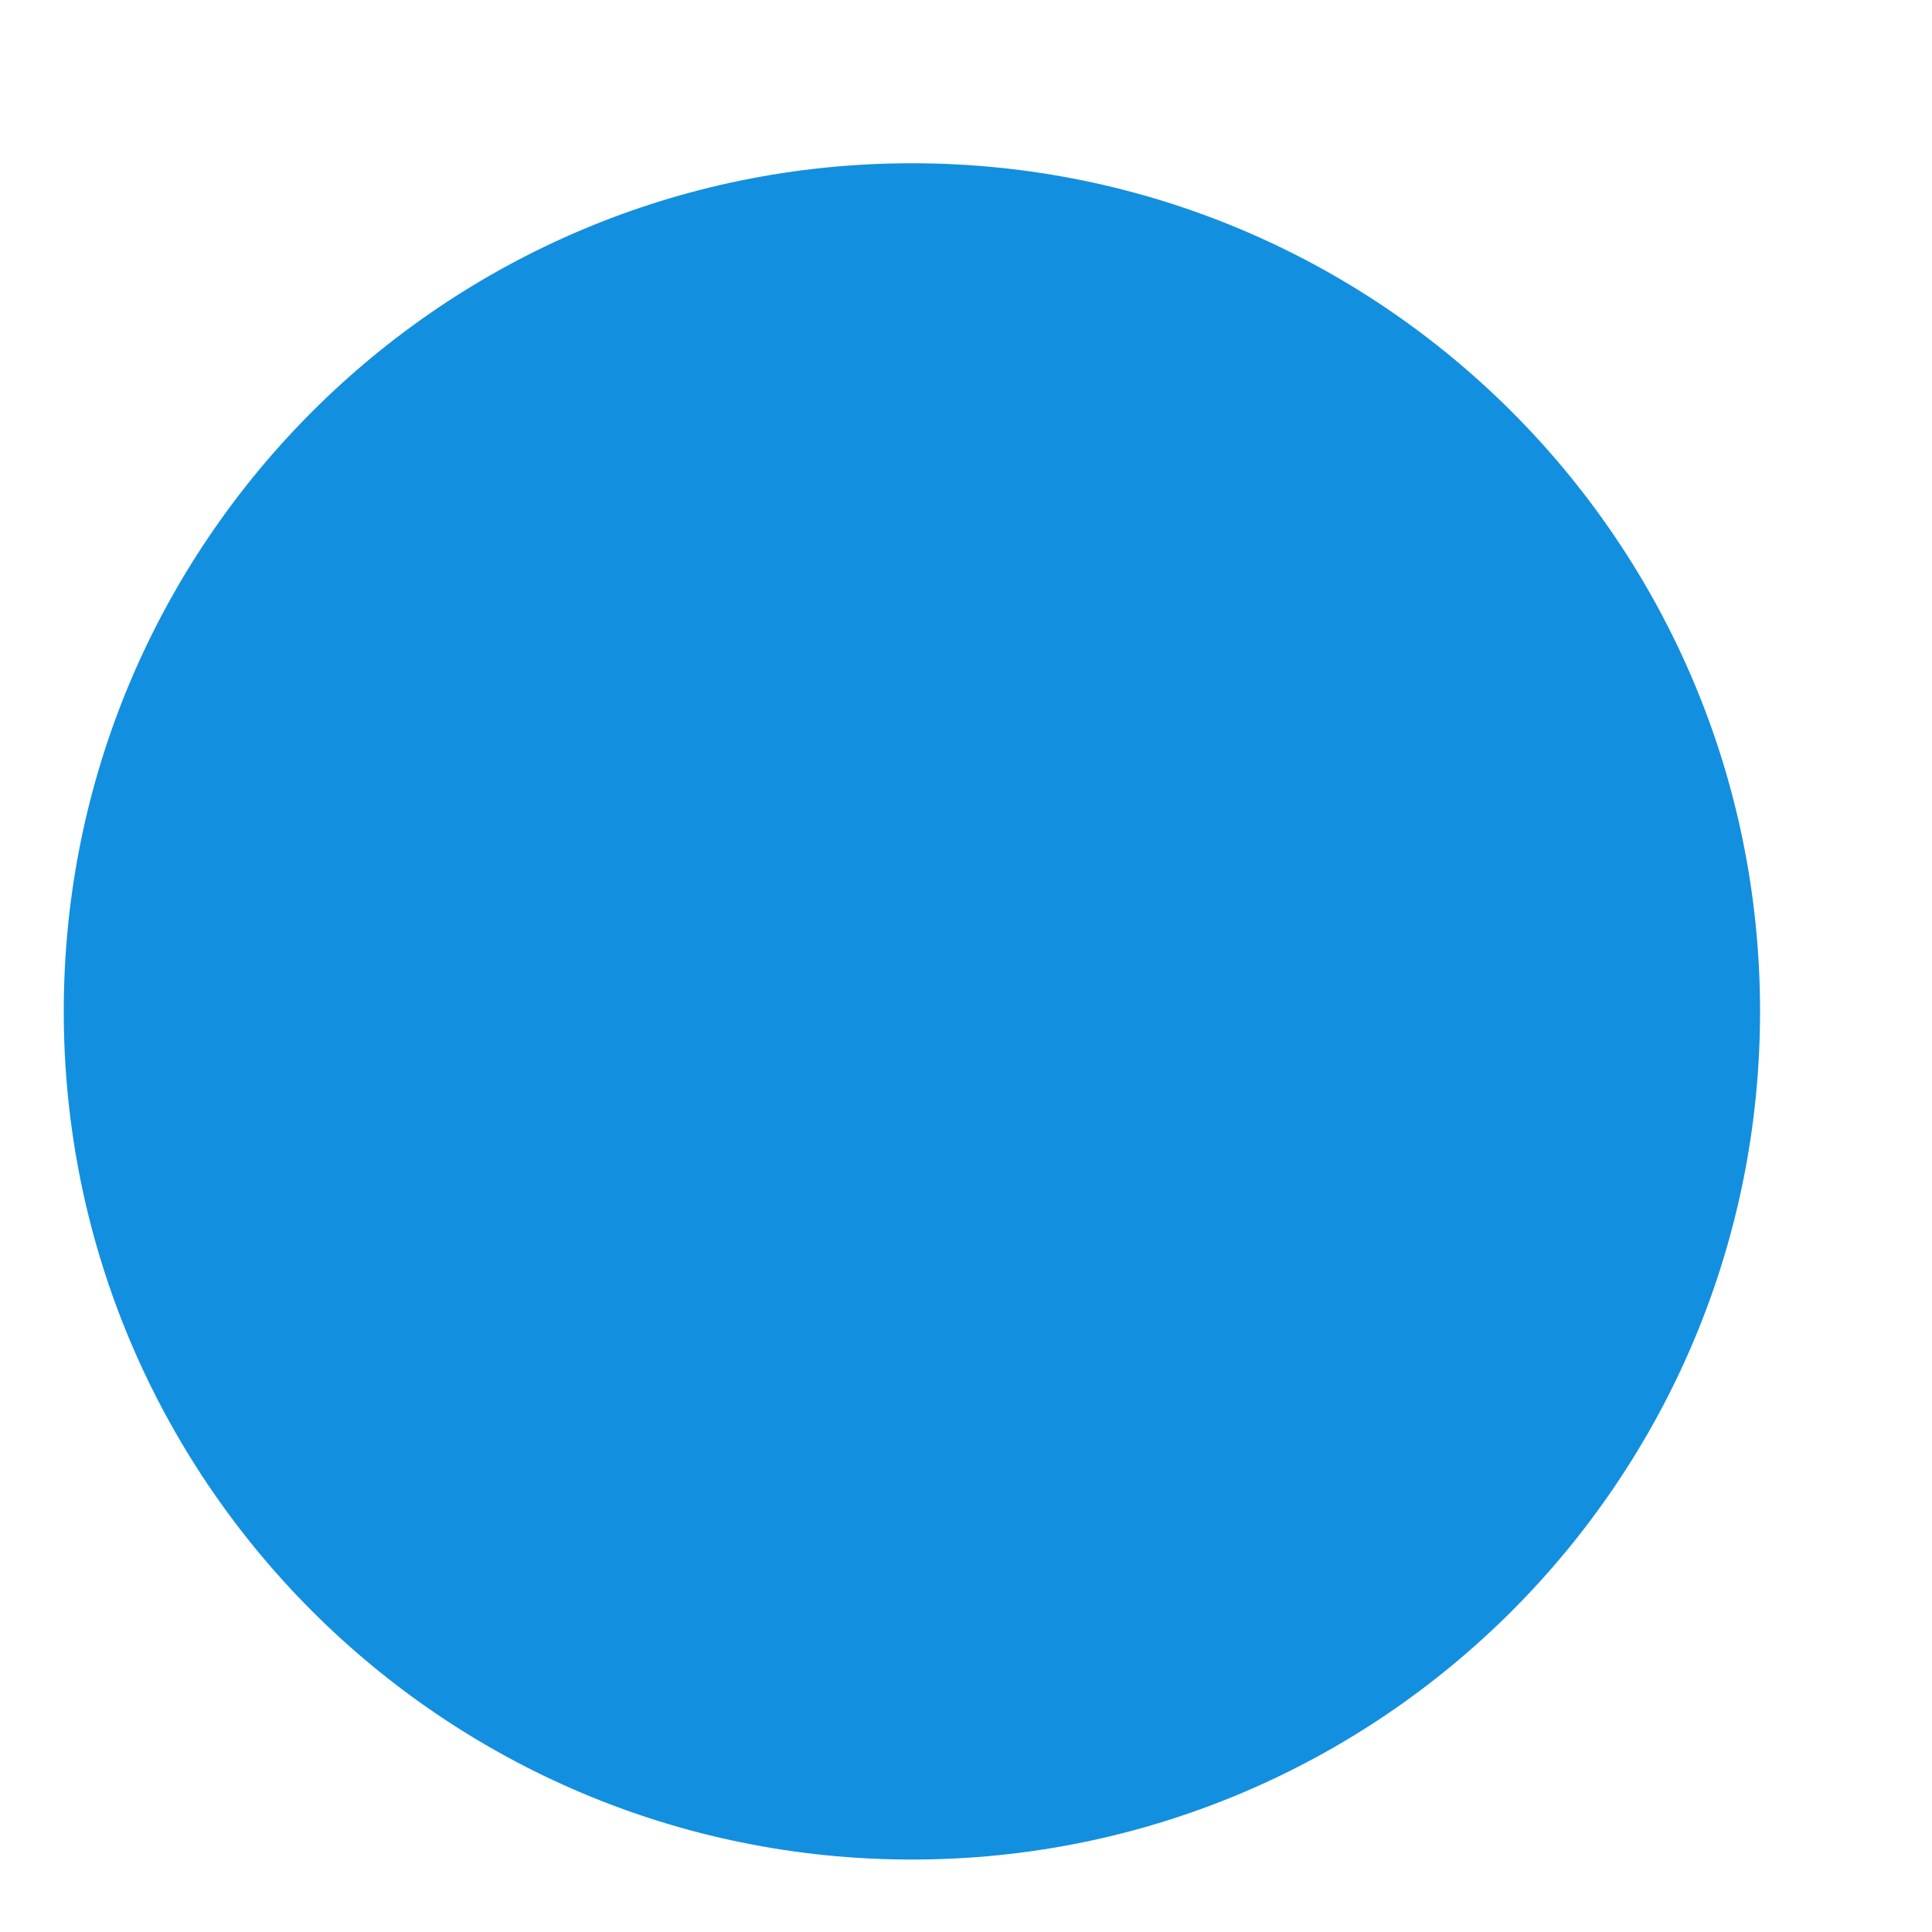
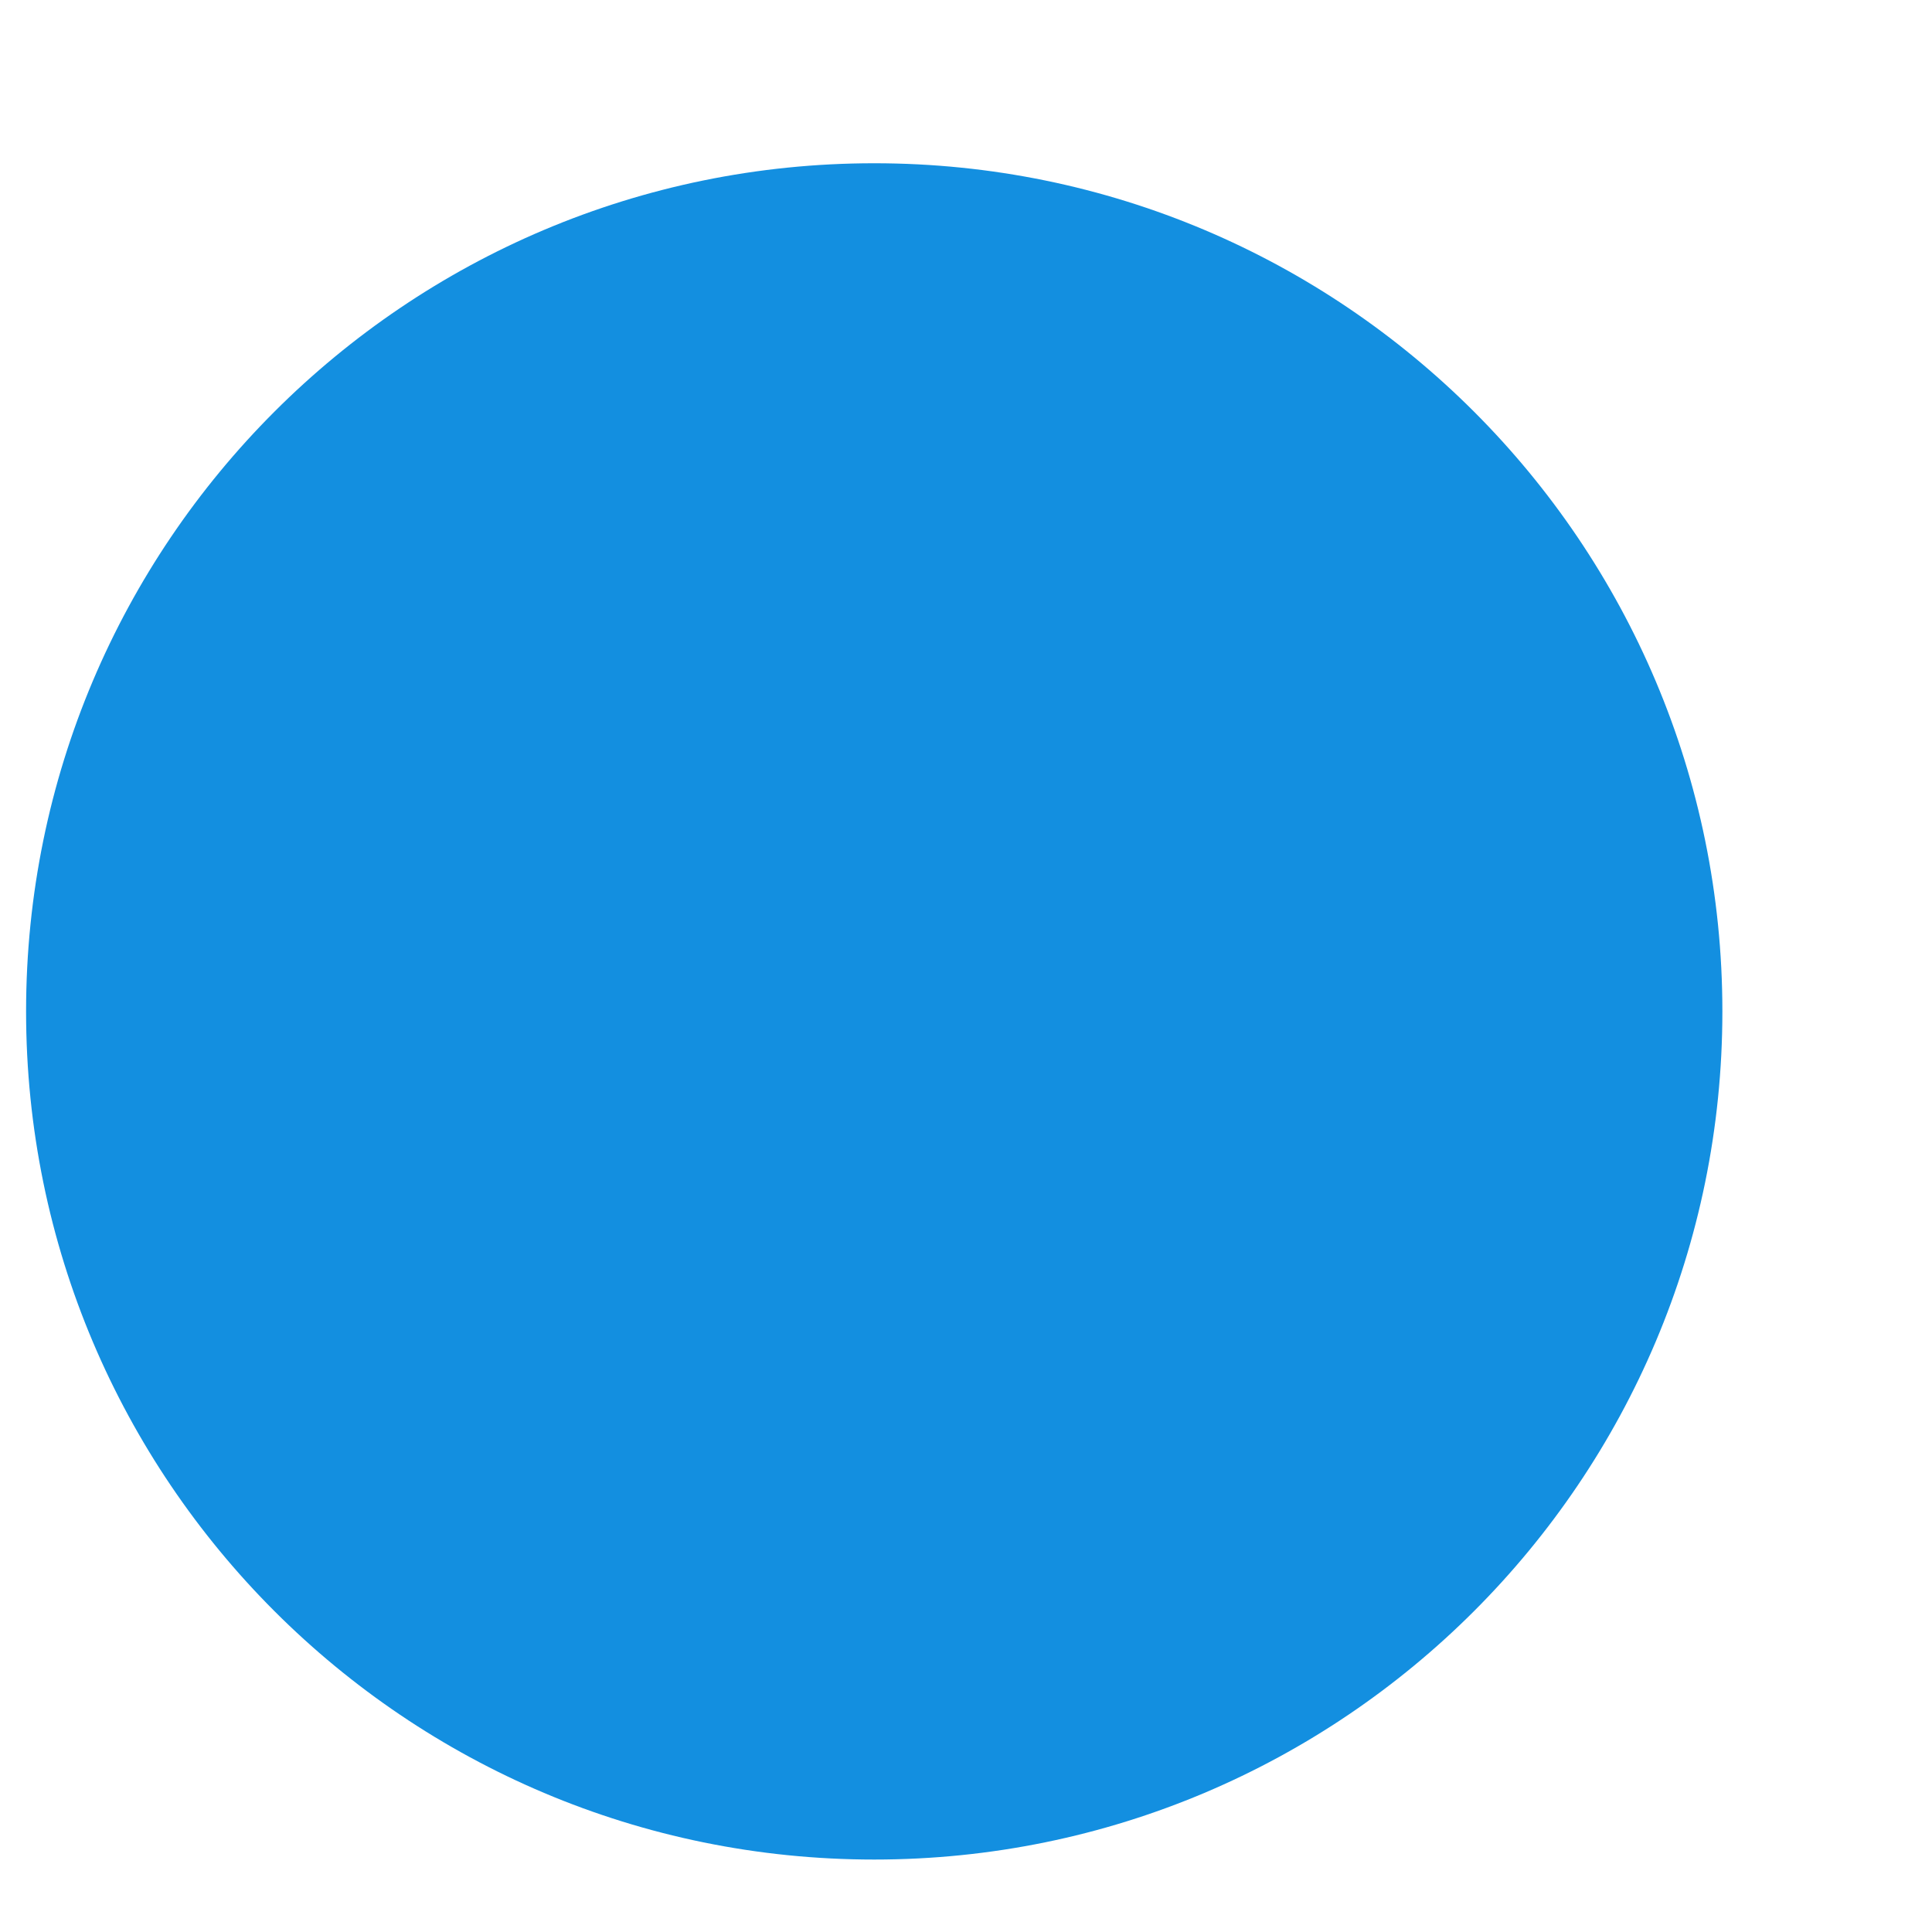
<svg xmlns="http://www.w3.org/2000/svg" version="1.1" width="2px" height="2px">
-   <g transform="matrix(1 0 0 1 -2476 -525 )">
-     <path d="M 0.066 1.047  C 0.066 1.532  0.459 1.925  0.944 1.925  C 1.429 1.925  1.822 1.532  1.822 1.047  C 1.822 0.562  1.429 0.169  0.944 0.169  C 0.459 0.169  0.066 0.562  0.066 1.047  Z " fill-rule="nonzero" fill="#138fe0" stroke="none" transform="matrix(1 0 0 1 2476 525 )" />
+   <g transform="matrix(1 0 0 1 -2485 -525 )">
+     <path d="M 0.027 1.047  C 0.027 1.532  0.42 1.925  0.905 1.925  C 1.39 1.925  1.783 1.532  1.783 1.047  C 1.783 0.562  1.39 0.169  0.905 0.169  C 0.42 0.169  0.027 0.562  0.027 1.047  Z " fill-rule="nonzero" fill="#138fe0" stroke="none" transform="matrix(1 0 0 1 2485 525 )" />
  </g>
</svg>
